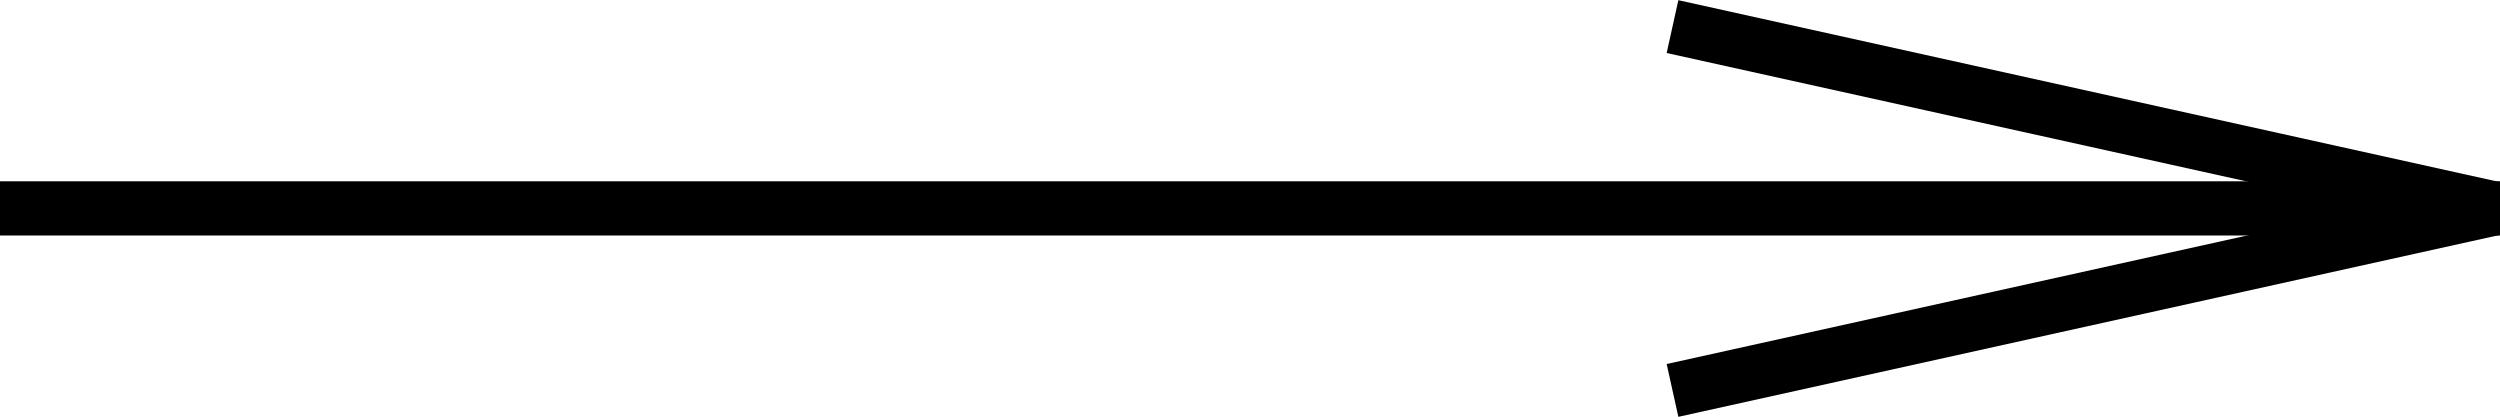
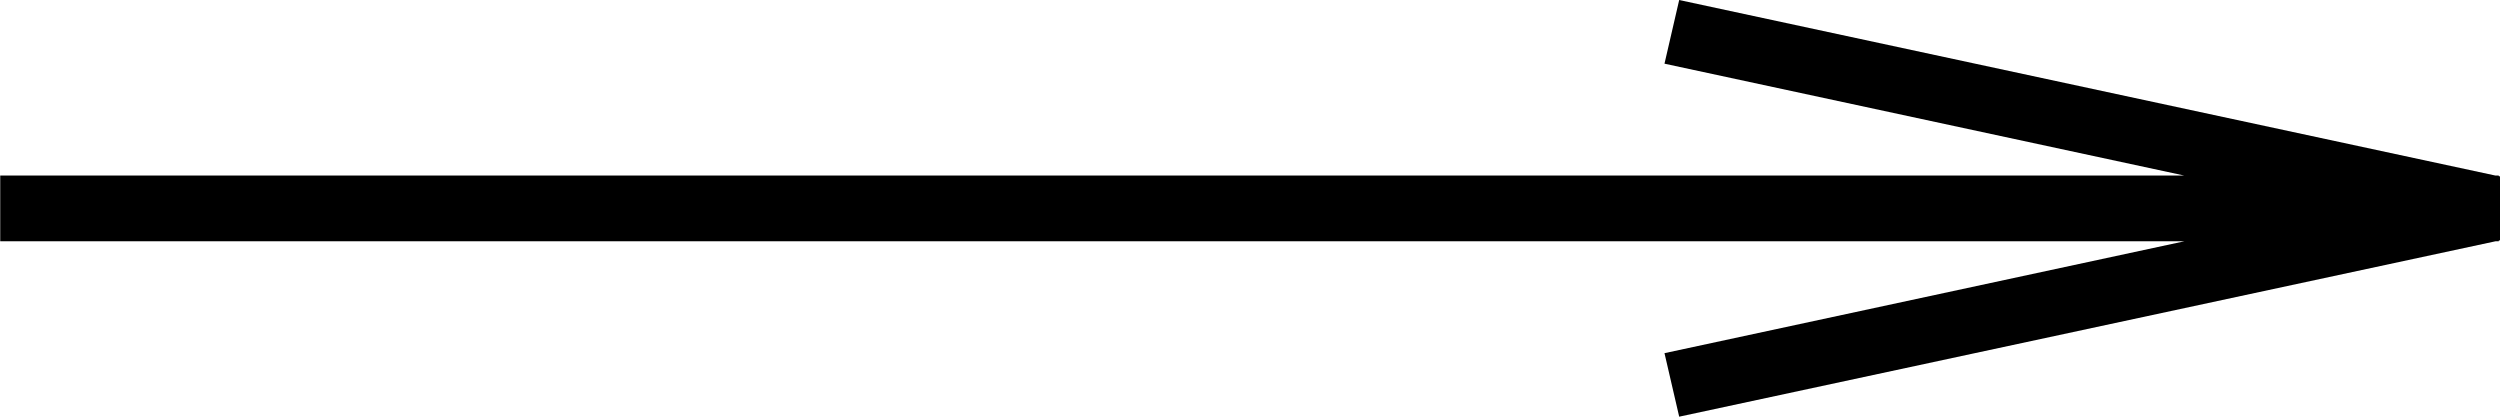
- <svg xmlns="http://www.w3.org/2000/svg" width="6mm" height="1mm" viewBox="0 0 21.26 3.543" id="svg8032" version="1.1">
-   <defs id="defs8034" />
-   <g id="layer1" transform="translate(0,-1048.819)">
-     <path style="fill:none;fill-rule:evenodd;stroke:#000000;stroke-width:0.461;stroke-linecap:butt;stroke-linejoin:miter;stroke-opacity:1;stroke-miterlimit:4;stroke-dasharray:none" d="m 0,1050.591 21.26,0" id="path8582" />
-     <path style="fill:none;fill-rule:evenodd;stroke:#000000;stroke-width:0.46;stroke-linecap:butt;stroke-linejoin:miter;stroke-miterlimit:4;stroke-dasharray:none;stroke-opacity:1" d="m 14.223,1049.045 6.987,1.547 -6.987,1.547" id="path10876" />
-   </g>
+ <svg xmlns="http://www.w3.org/2000/svg" version="1.1" id="svg8032" x="0px" y="0px" width="6mm" height="1mm" viewBox="0 0 21.26 3.543" enable-background="new 0 0 17.008 2.834" xml:space="preserve">
+   <defs id="defs5803" />
+   <polygon points="17.001,1.641 17.001,1.636 17.011,1.634 17.011,1.2 17.001,1.198 17.001,1.194 16.979,1.194 11.425,0 11.325,0.433 14.862,1.194 0.002,1.194 0.002,1.641 14.862,1.641 11.325,2.402 11.425,2.834 16.979,1.641 " id="polygon5801" transform="matrix(1.249917,0,0,1.250285,-4.9983473e-4,-4.8828291e-7)" />
</svg>
